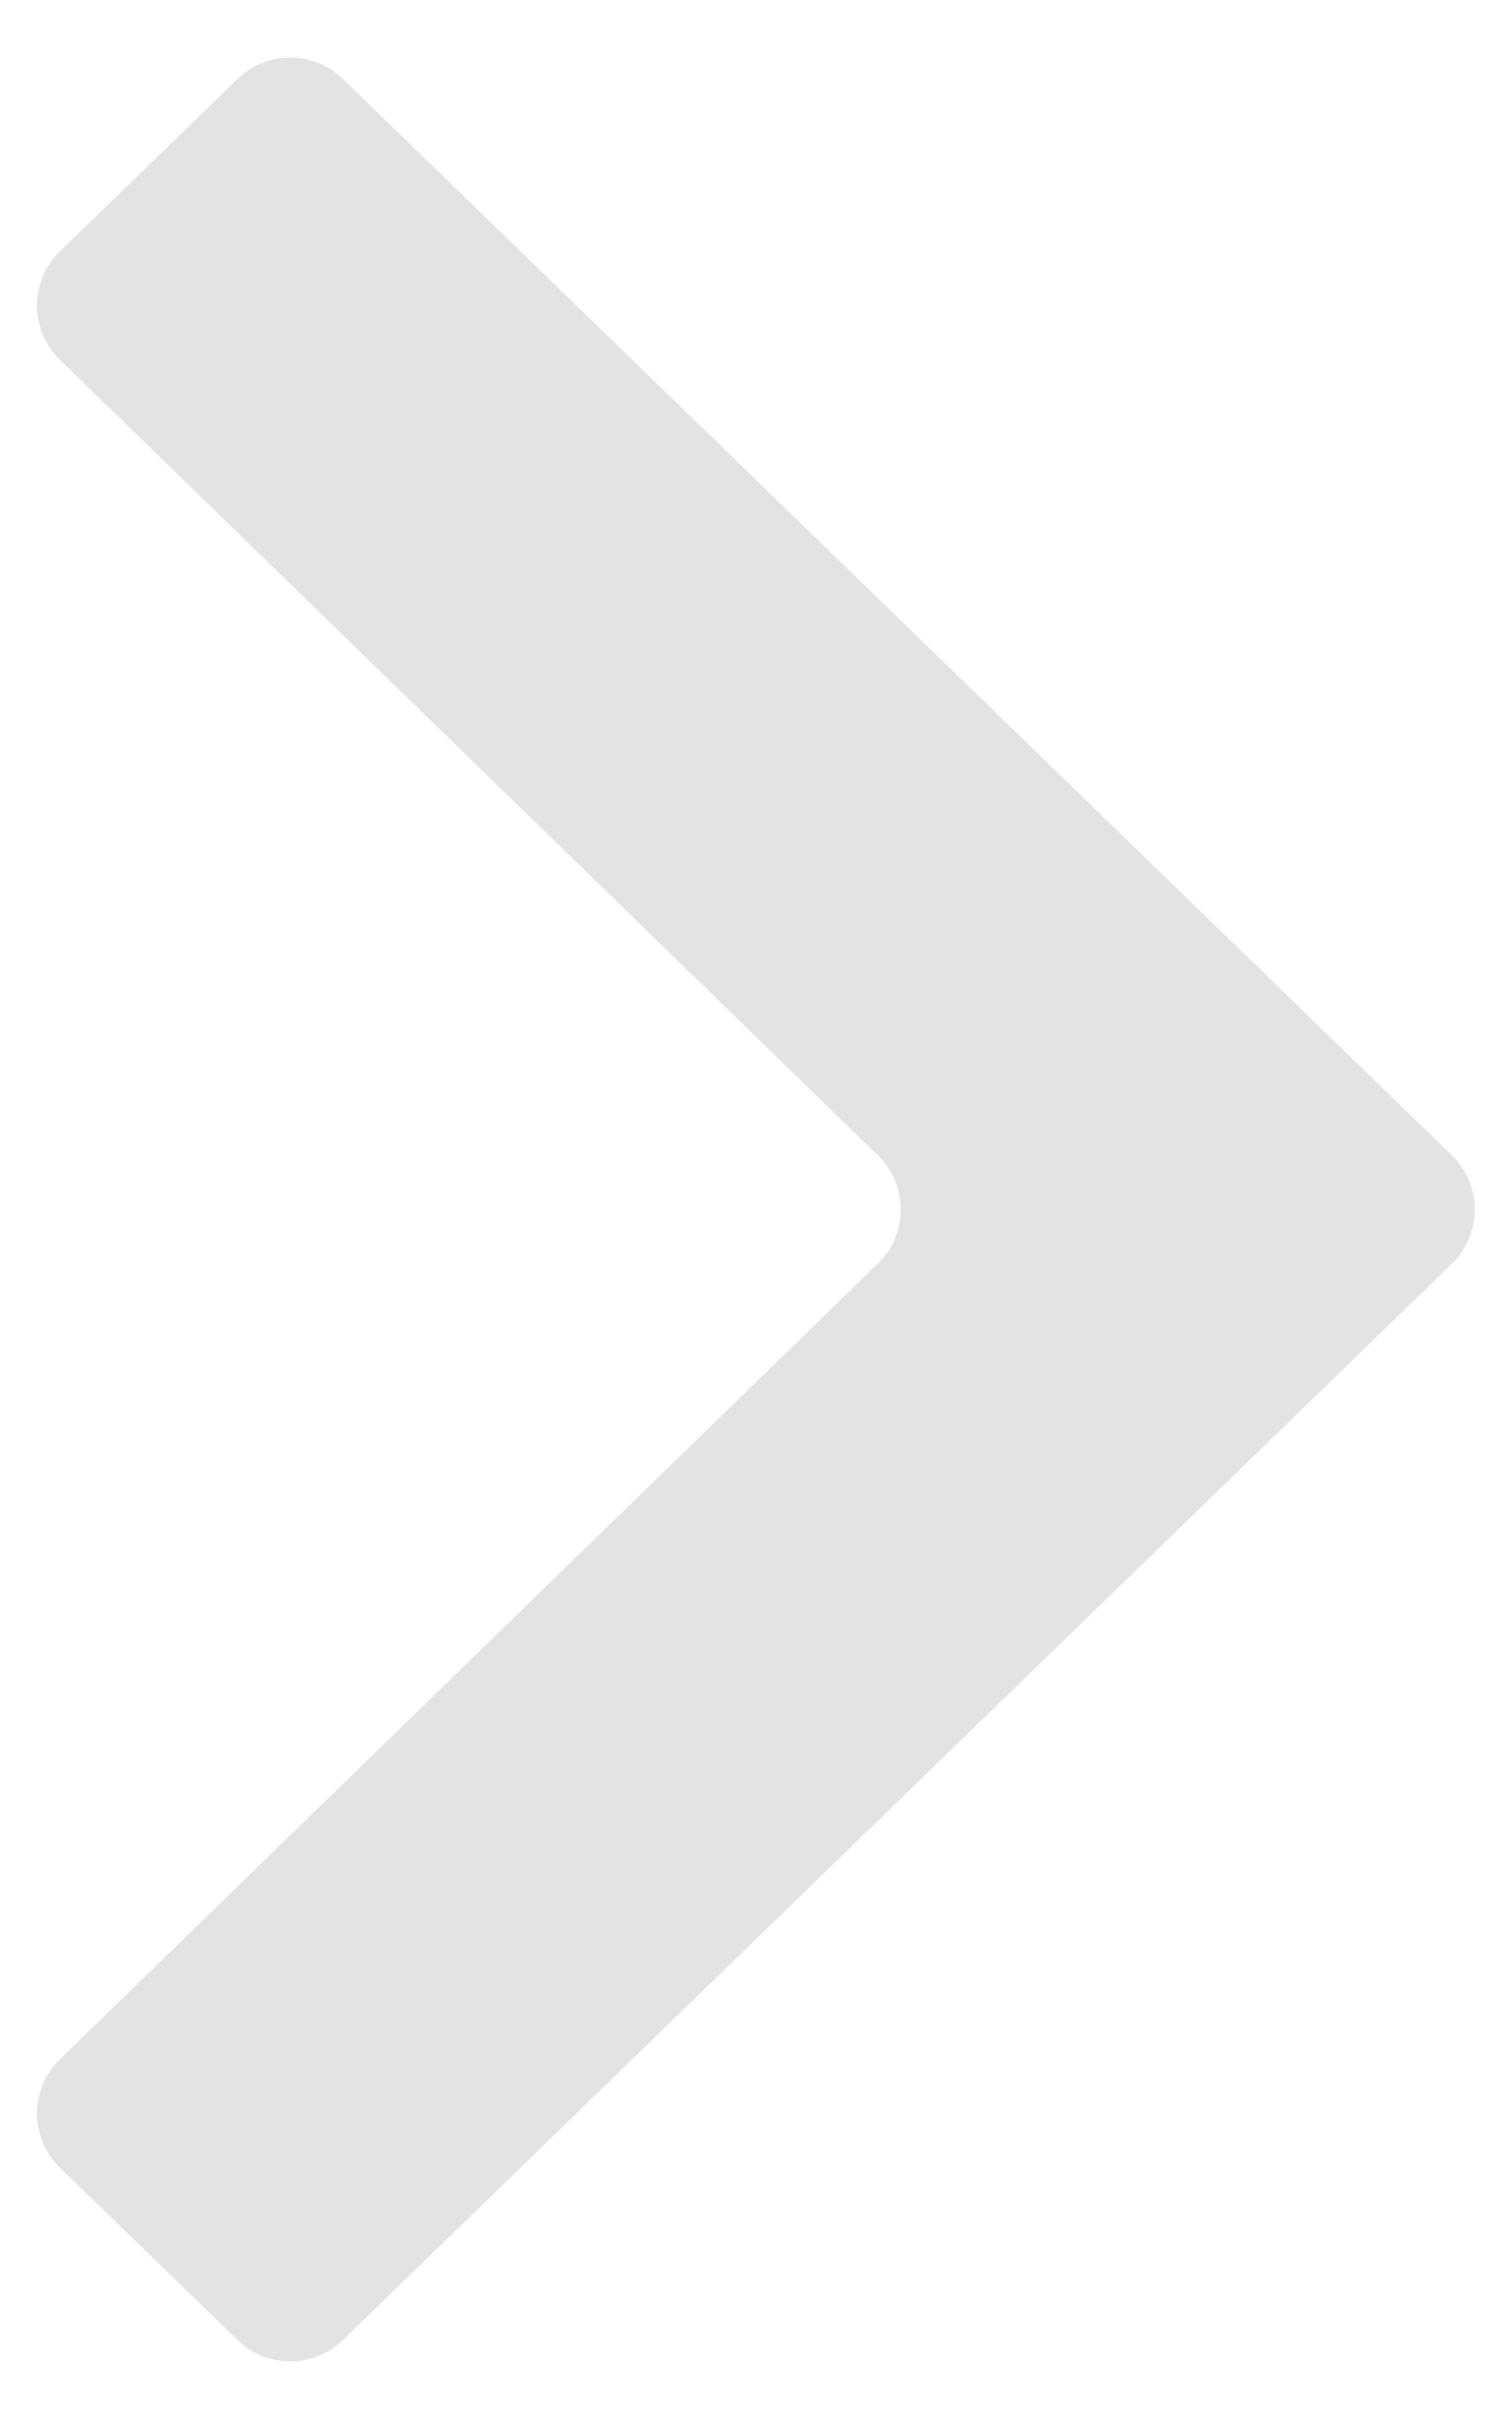
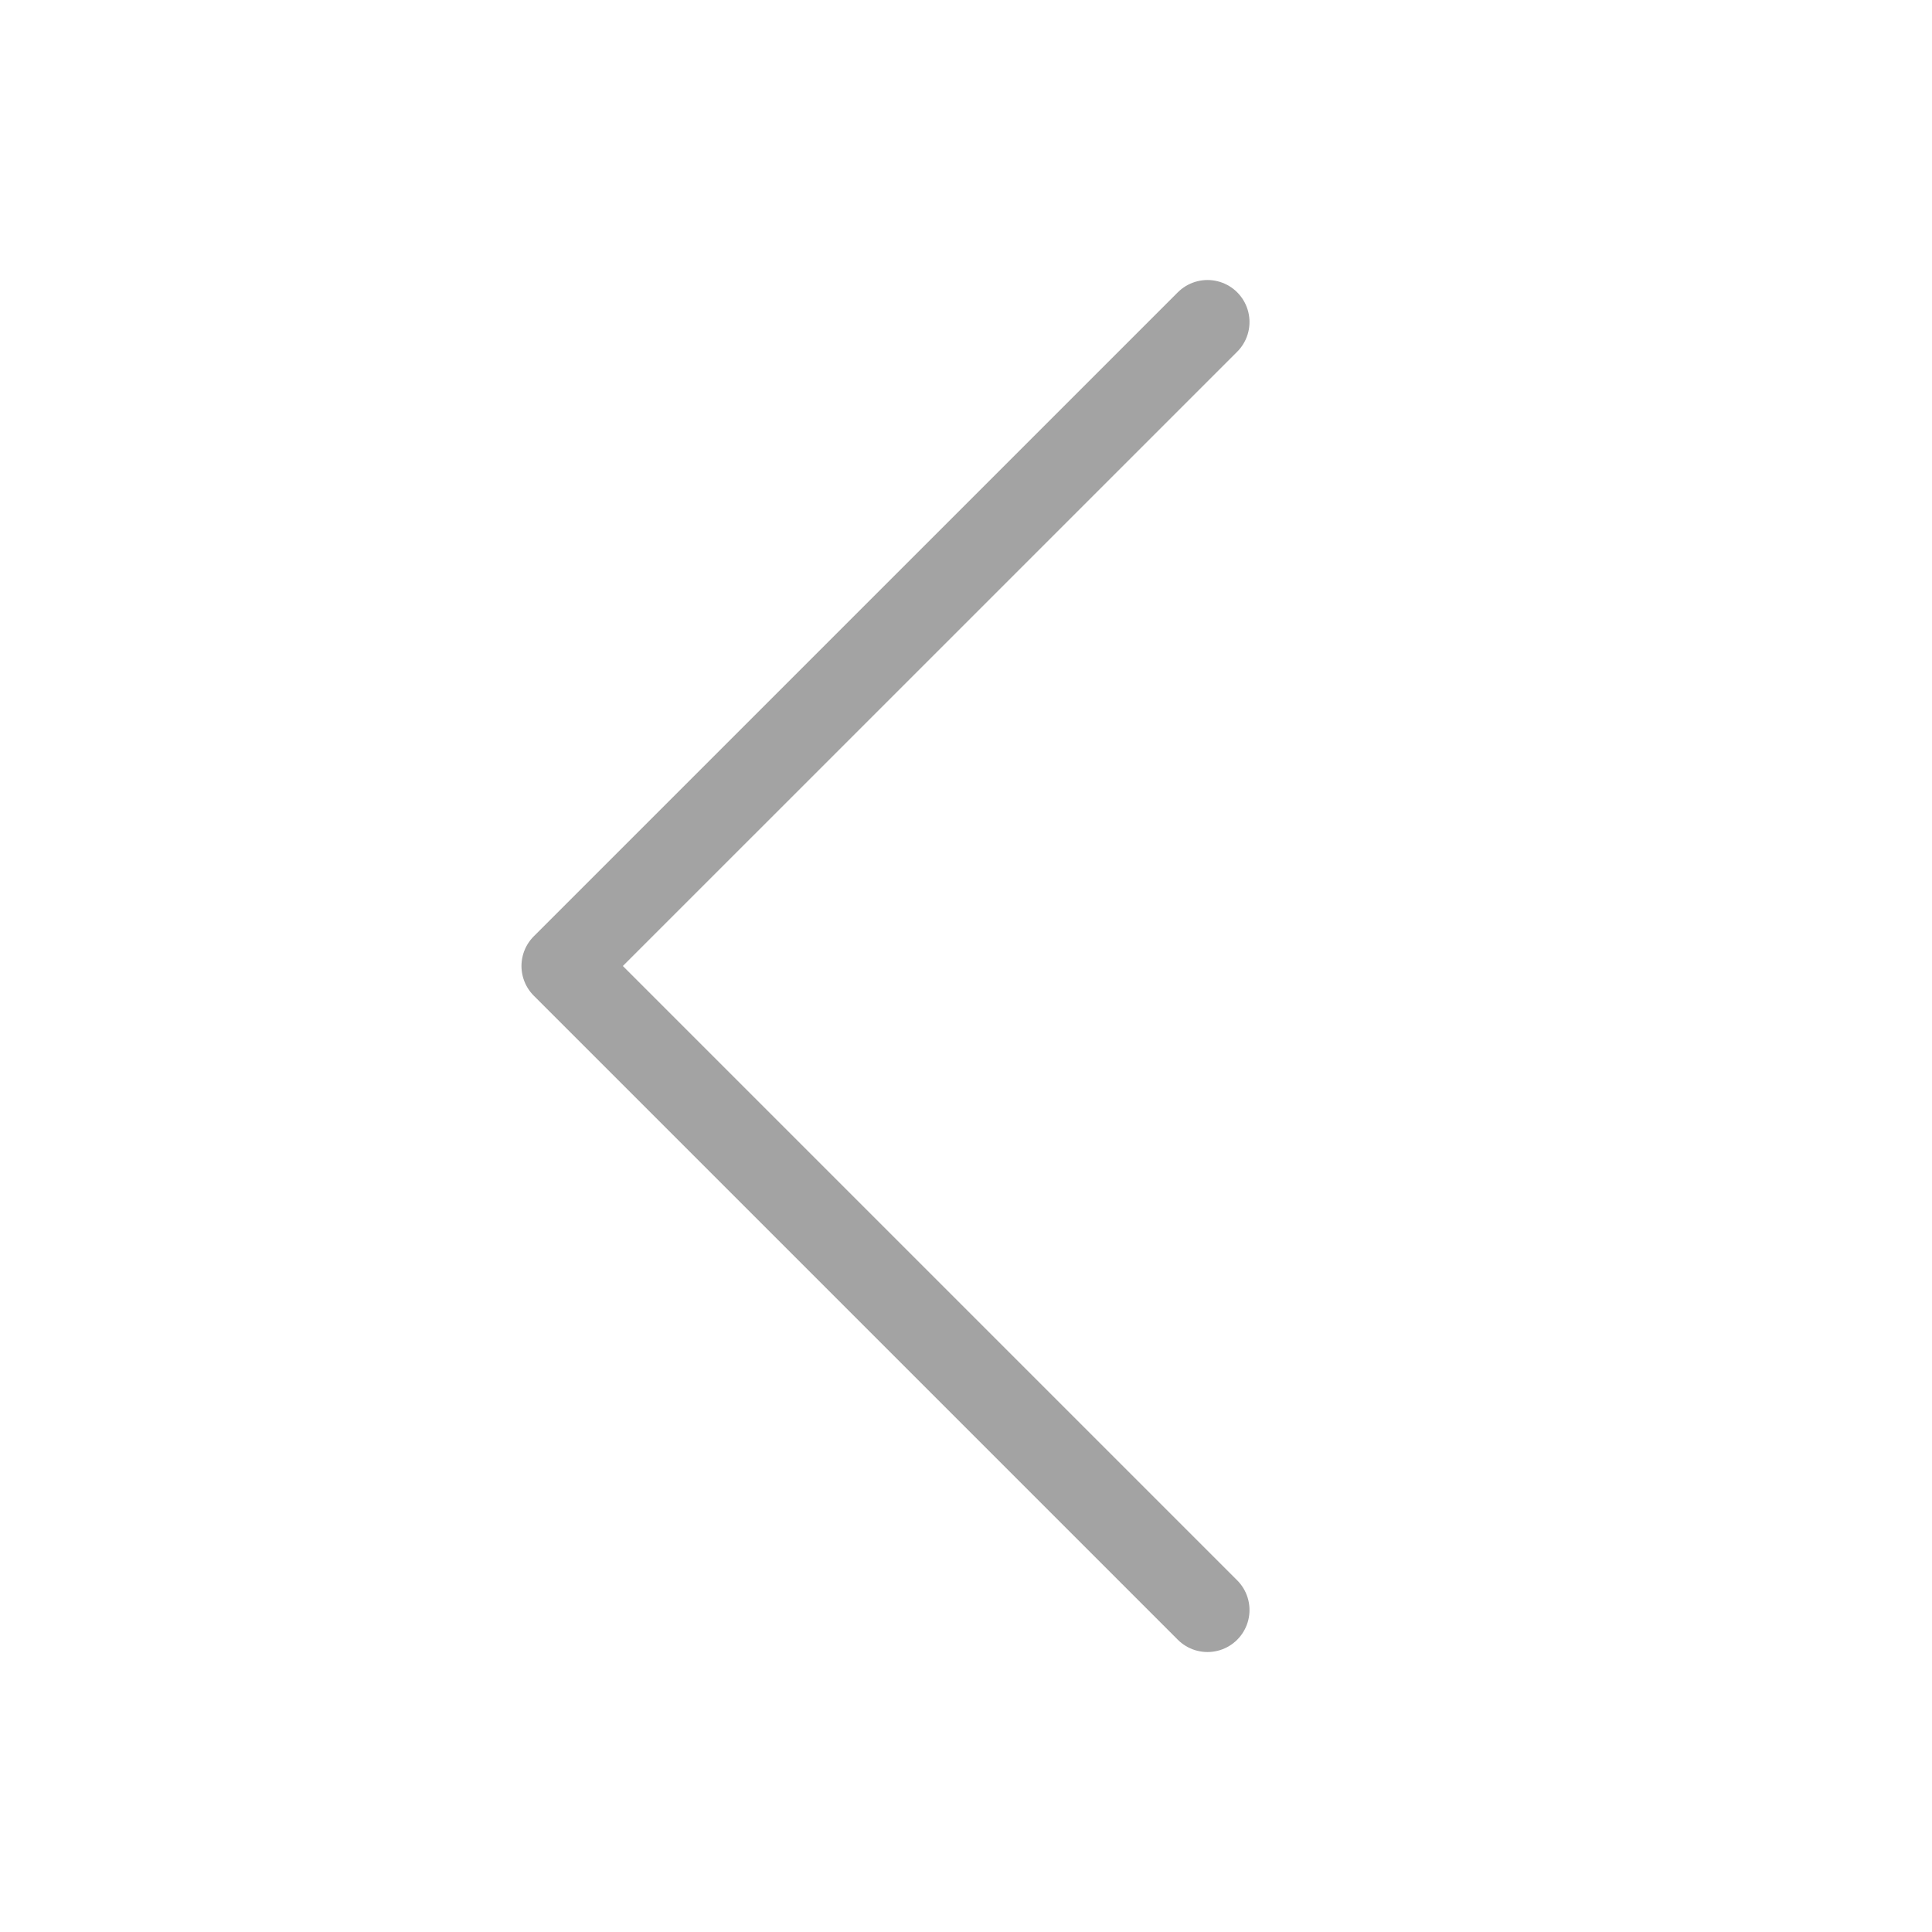
- <svg xmlns="http://www.w3.org/2000/svg" width="20" height="32" viewBox="0 0 20 32" fill="none">
-   <path d="M0.793 28.675C0.389 28.283 0.389 27.634 0.793 27.241L11.614 16.717C12.018 16.325 12.018 15.676 11.614 15.283L0.793 4.76C0.389 4.367 0.389 3.718 0.793 3.325L3.144 1.044C3.532 0.668 4.149 0.668 4.537 1.044L19.21 15.283C19.615 15.675 19.615 16.325 19.21 16.718L4.537 30.956C4.149 31.332 3.532 31.332 3.144 30.956L0.793 28.675Z" fill="#E3E3E3" />
+ <svg xmlns="http://www.w3.org/2000/svg" width="46" height="46" viewBox="0 0 46 46" fill="none">
+   <path d="M28.75 7.667L13.416 23L28.75 38.334" stroke="#A3A3A3" stroke-width="2" stroke-linecap="round" stroke-linejoin="round" />
</svg>
